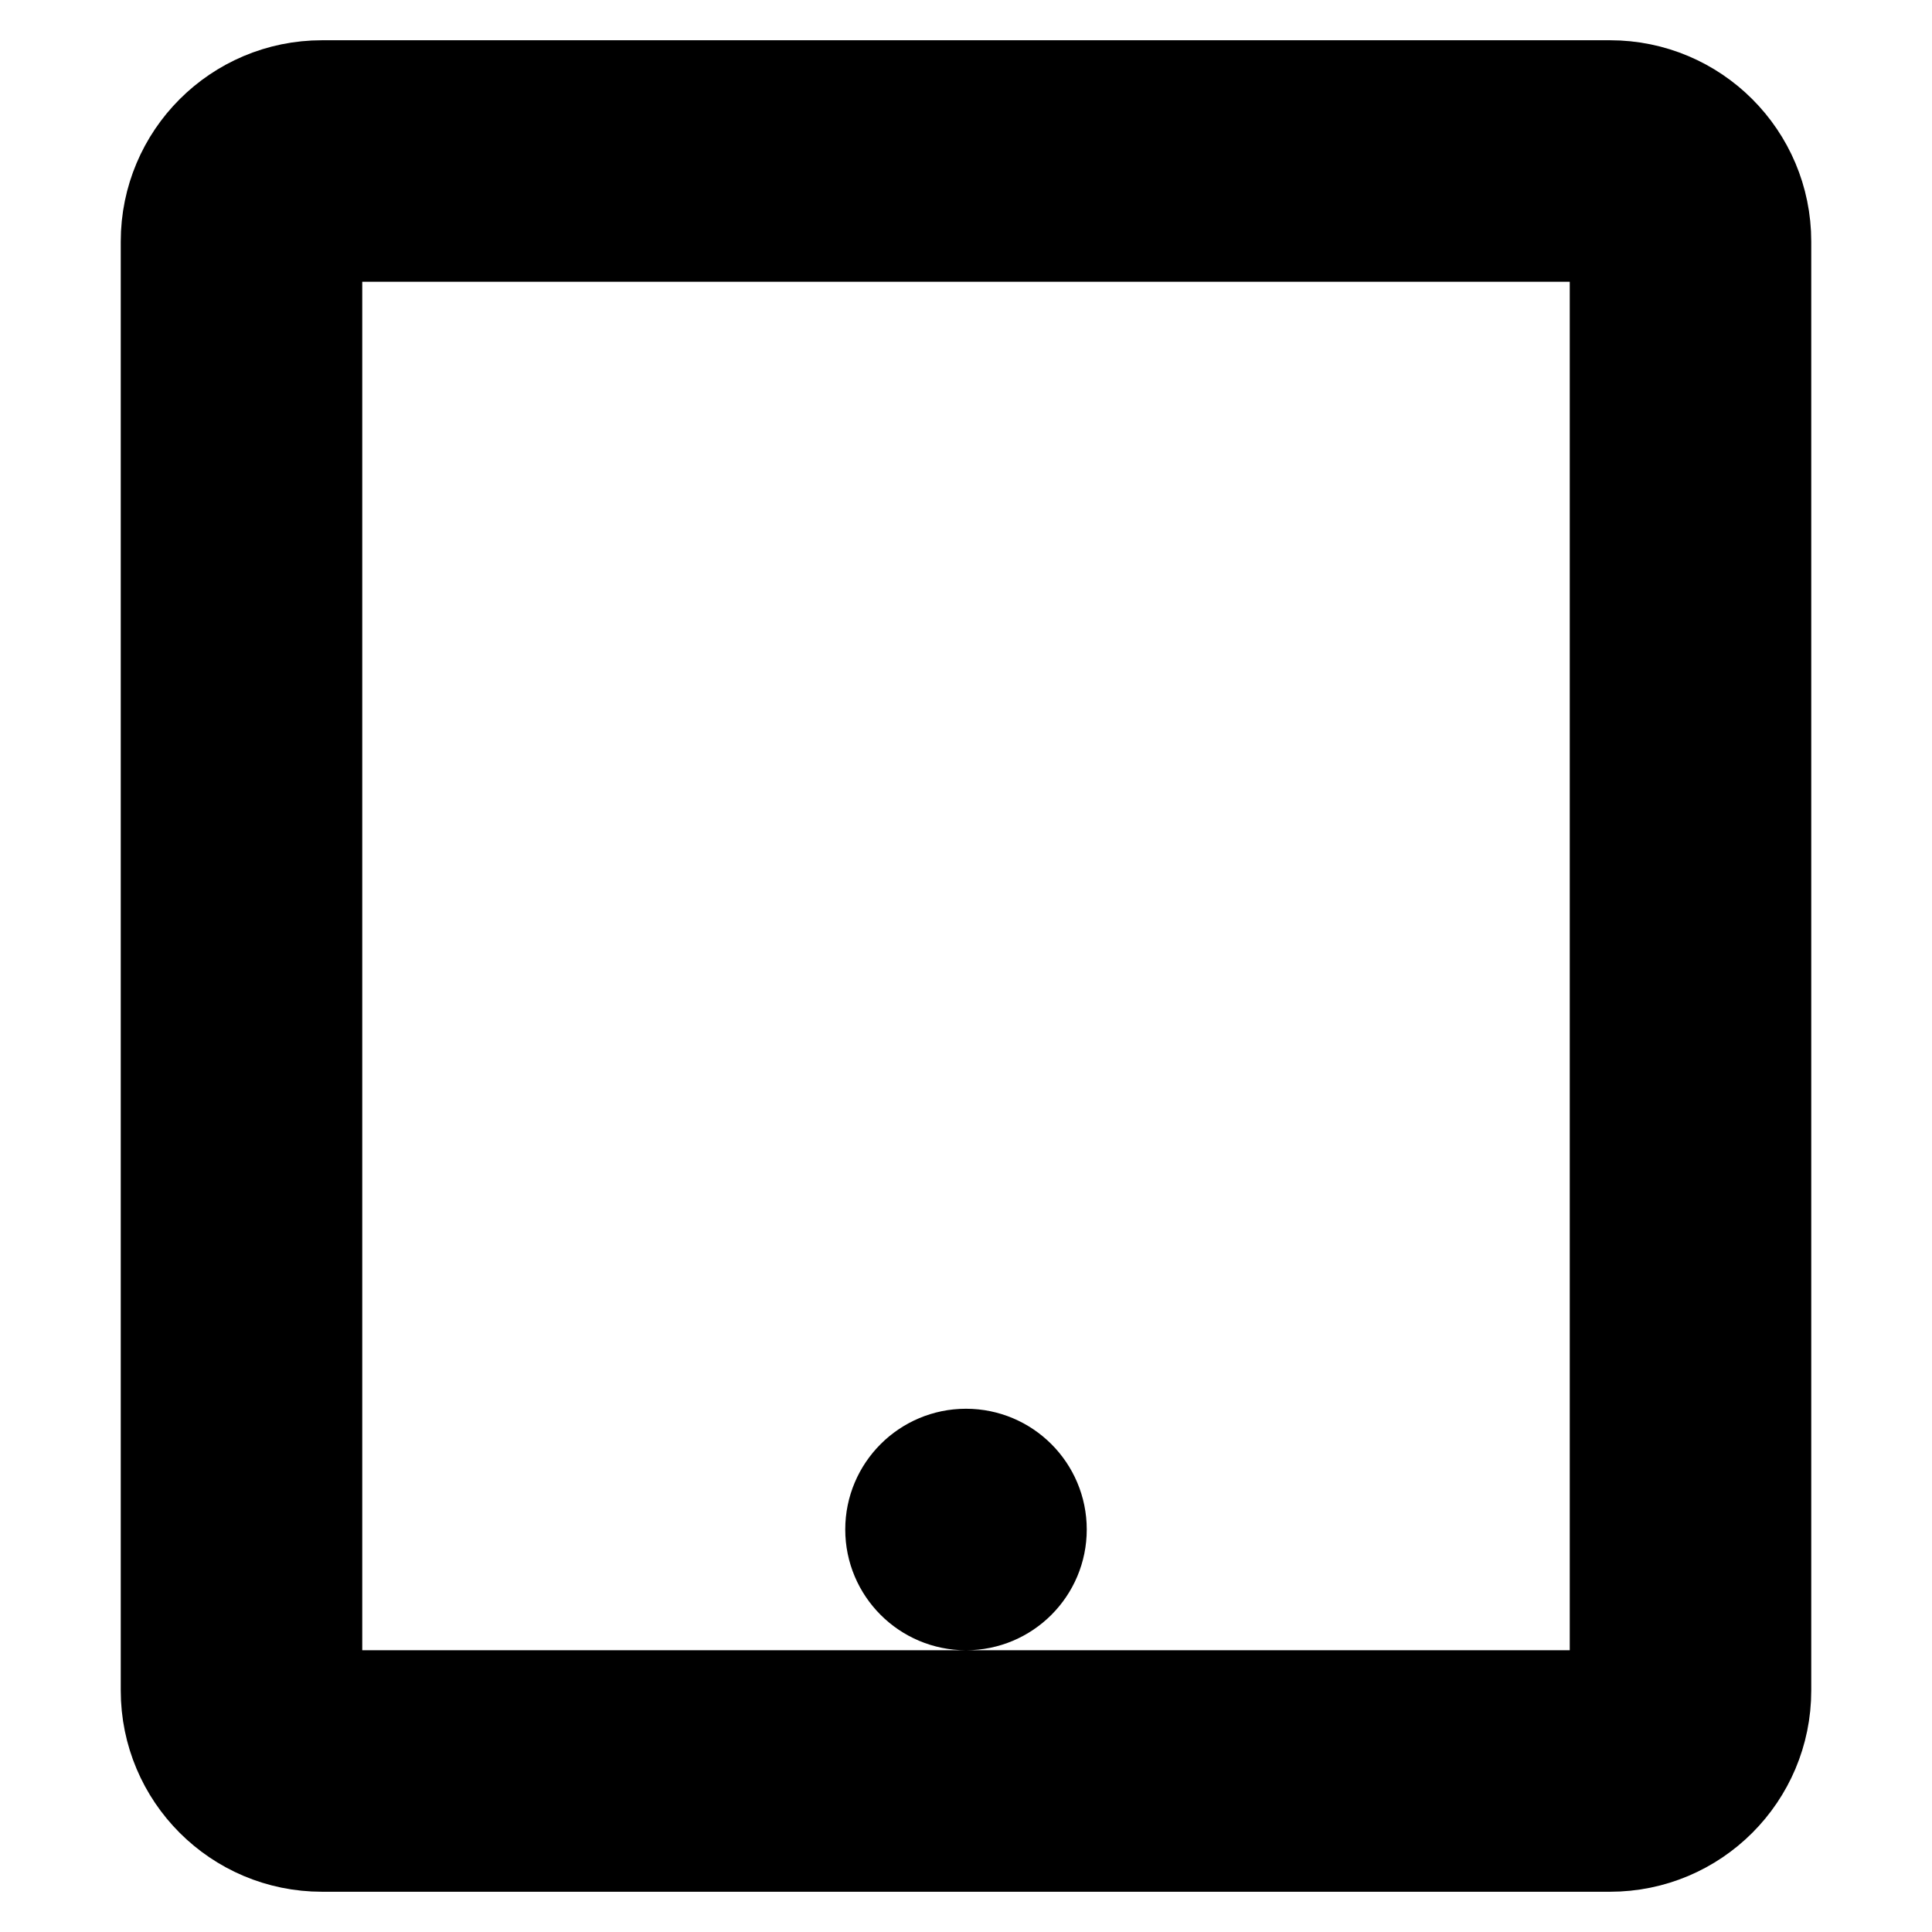
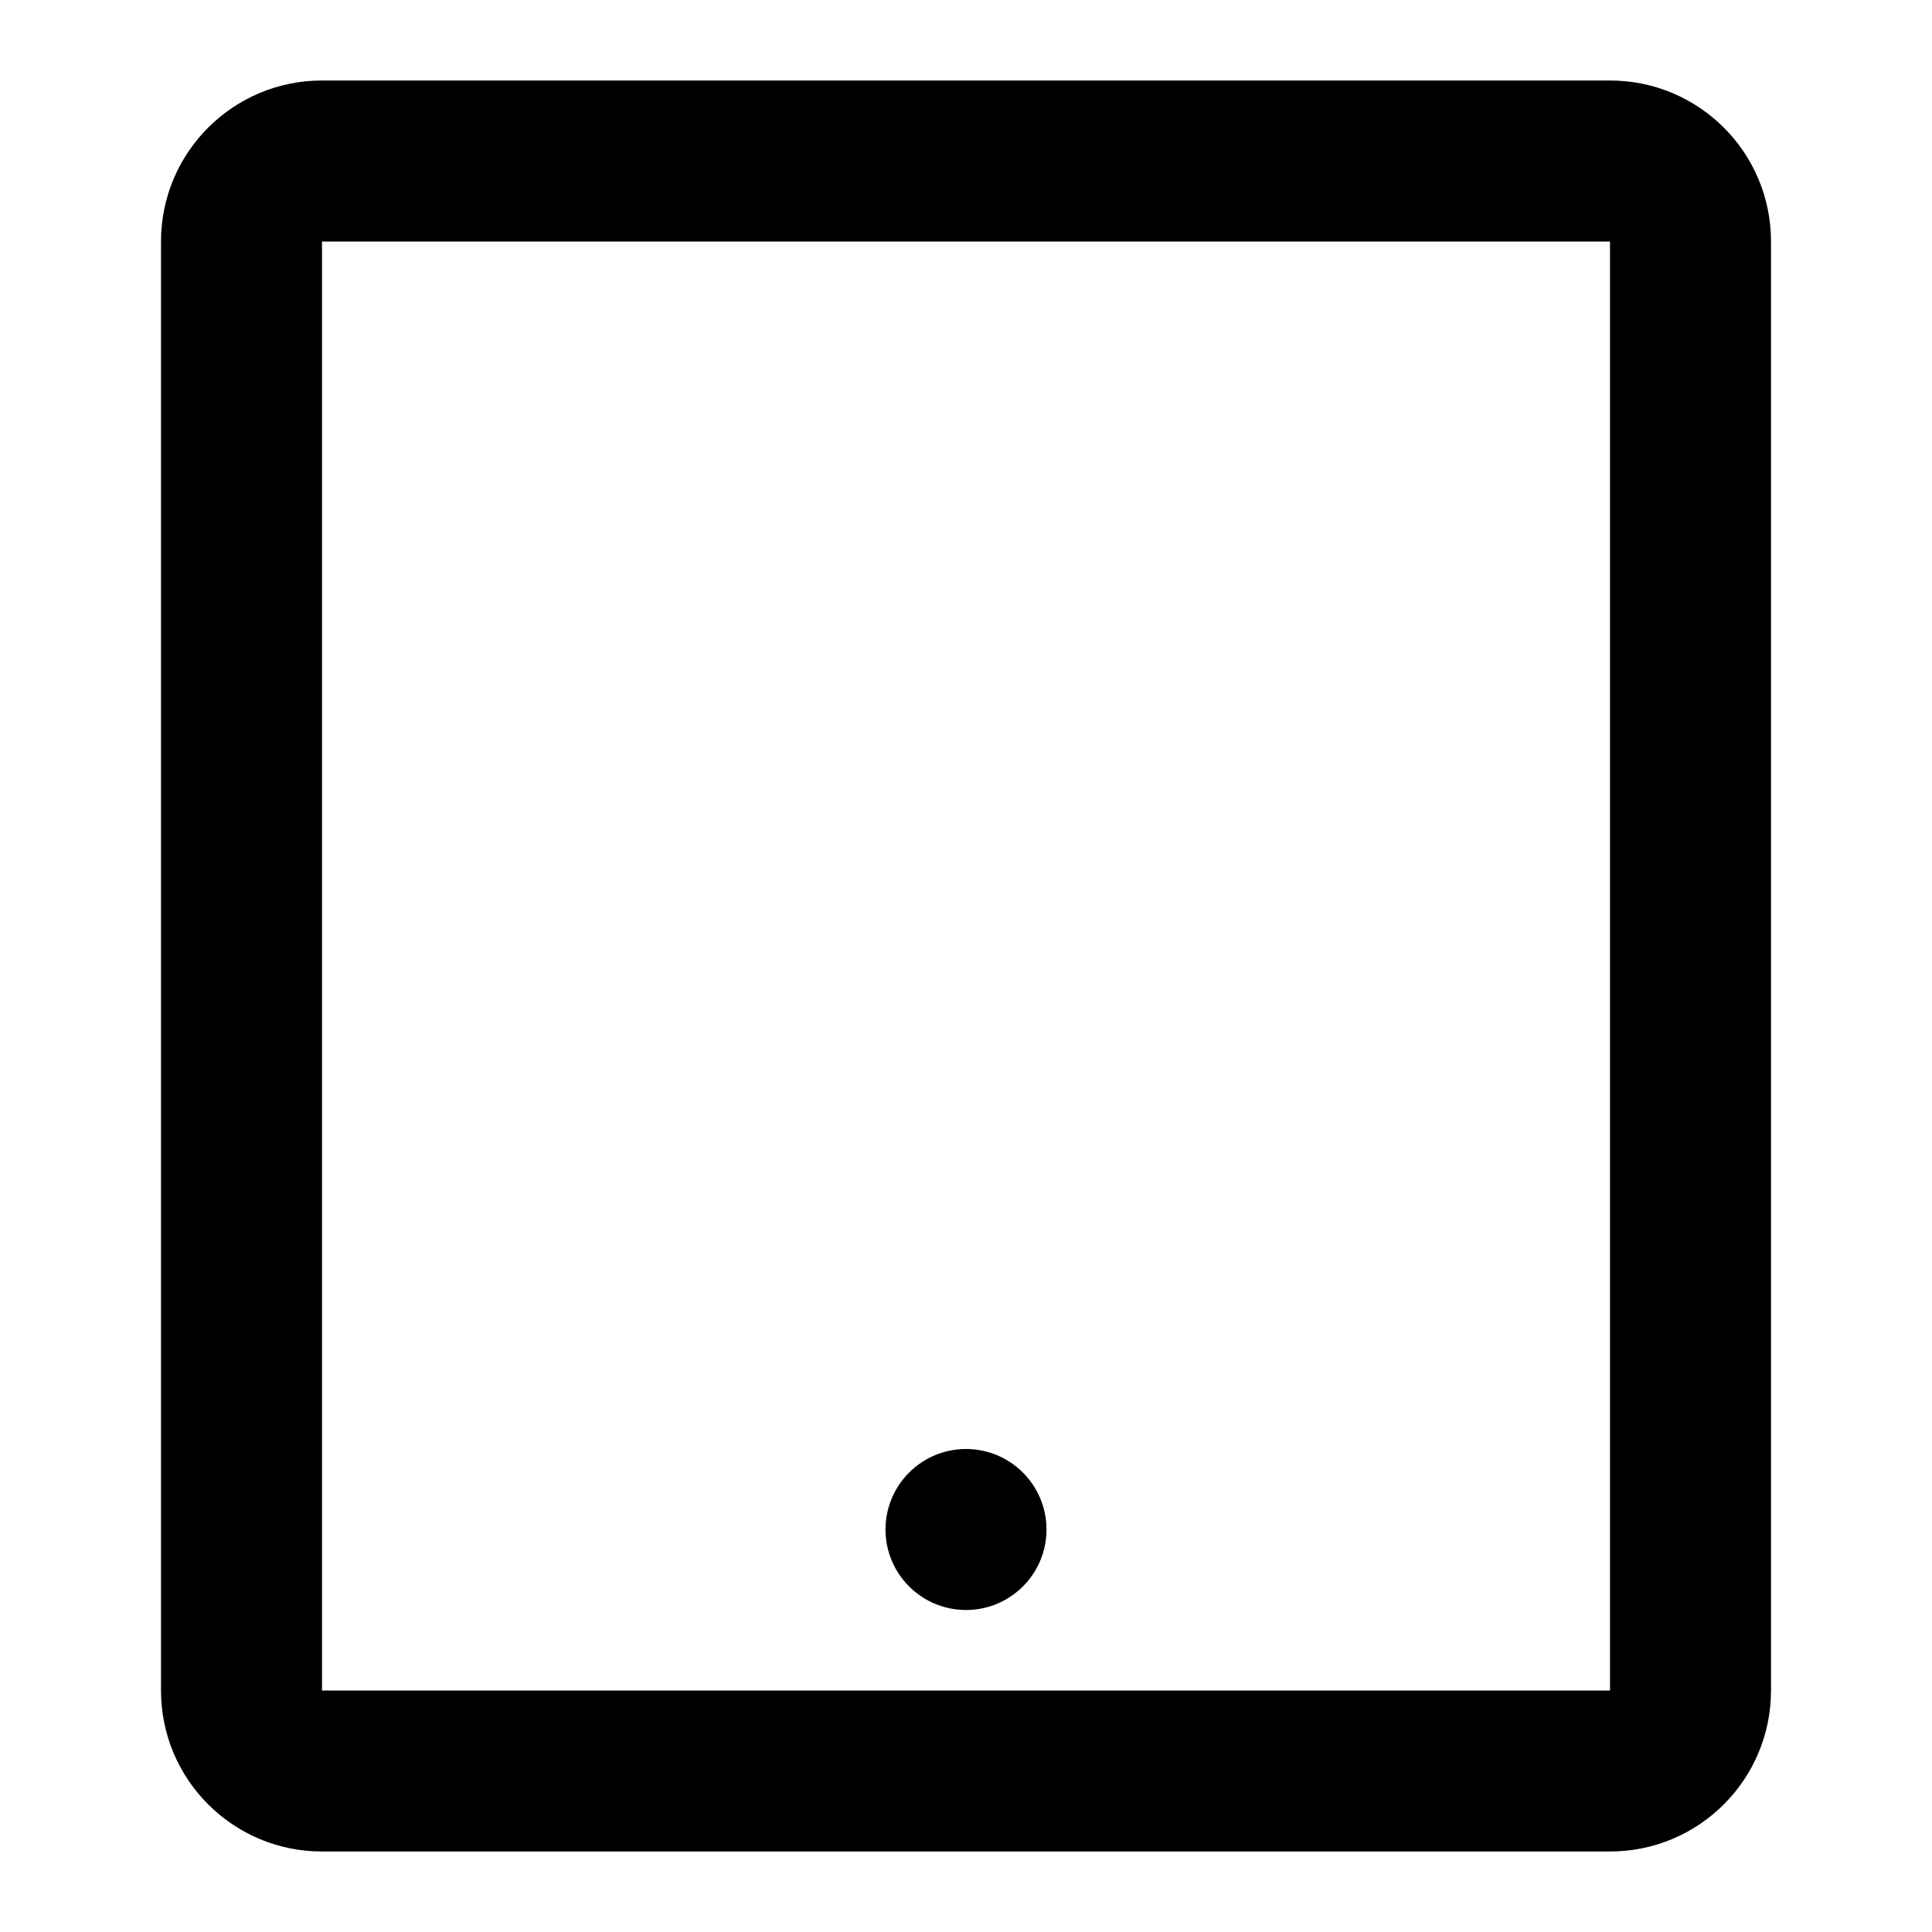
- <svg xmlns="http://www.w3.org/2000/svg" viewBox="0 0 24 24" fill="none" stroke="currentColor">
+ <svg xmlns="http://www.w3.org/2000/svg" viewBox="0 0 24 24" fill="none">
  <path d="M20 23H4C2.895 23 2 22.105 2 21V3C2 1.895 2.895 1 4 1H20C21.105 1 22 1.895 22 3V21C22 22.105 21.105 23 20 23ZM4 3V21H20V3H4ZM12 20C11.448 20 11 19.552 11 19C11 18.448 11.448 18 12 18C12.552 18 13 18.448 13 19C13 19.552 12.552 20 12 20Z" fill="currentColor" />
</svg>
